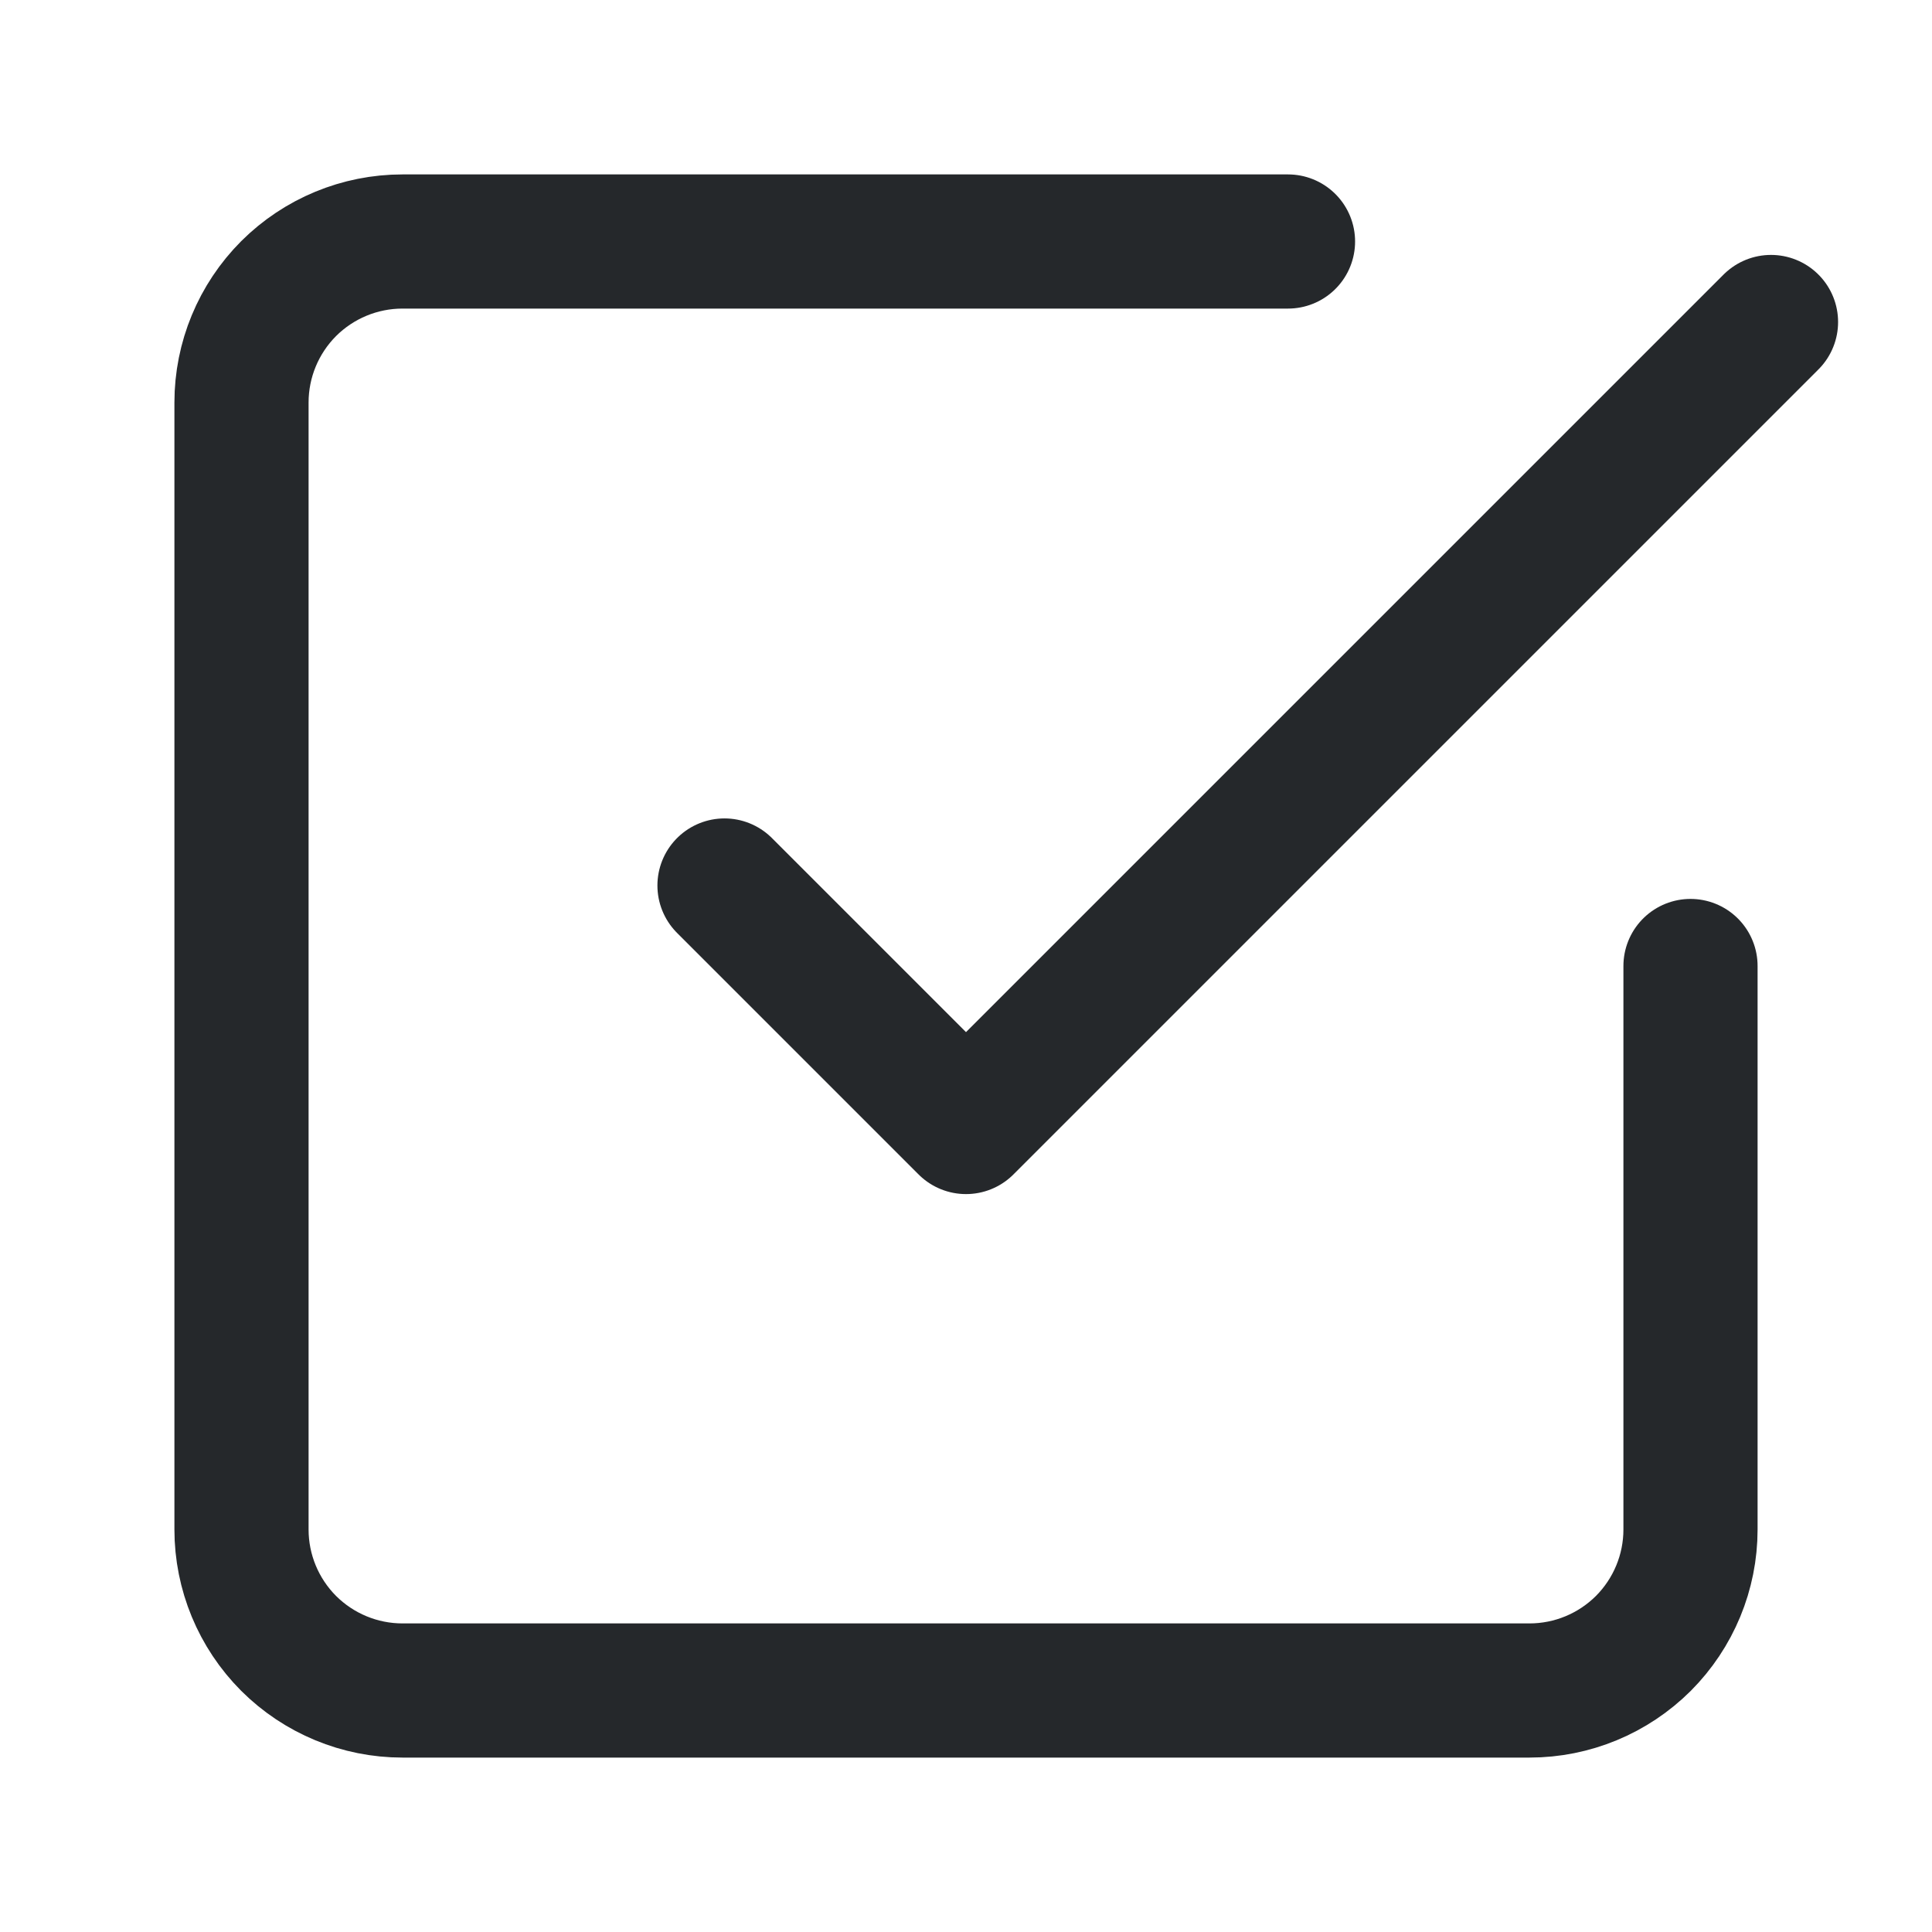
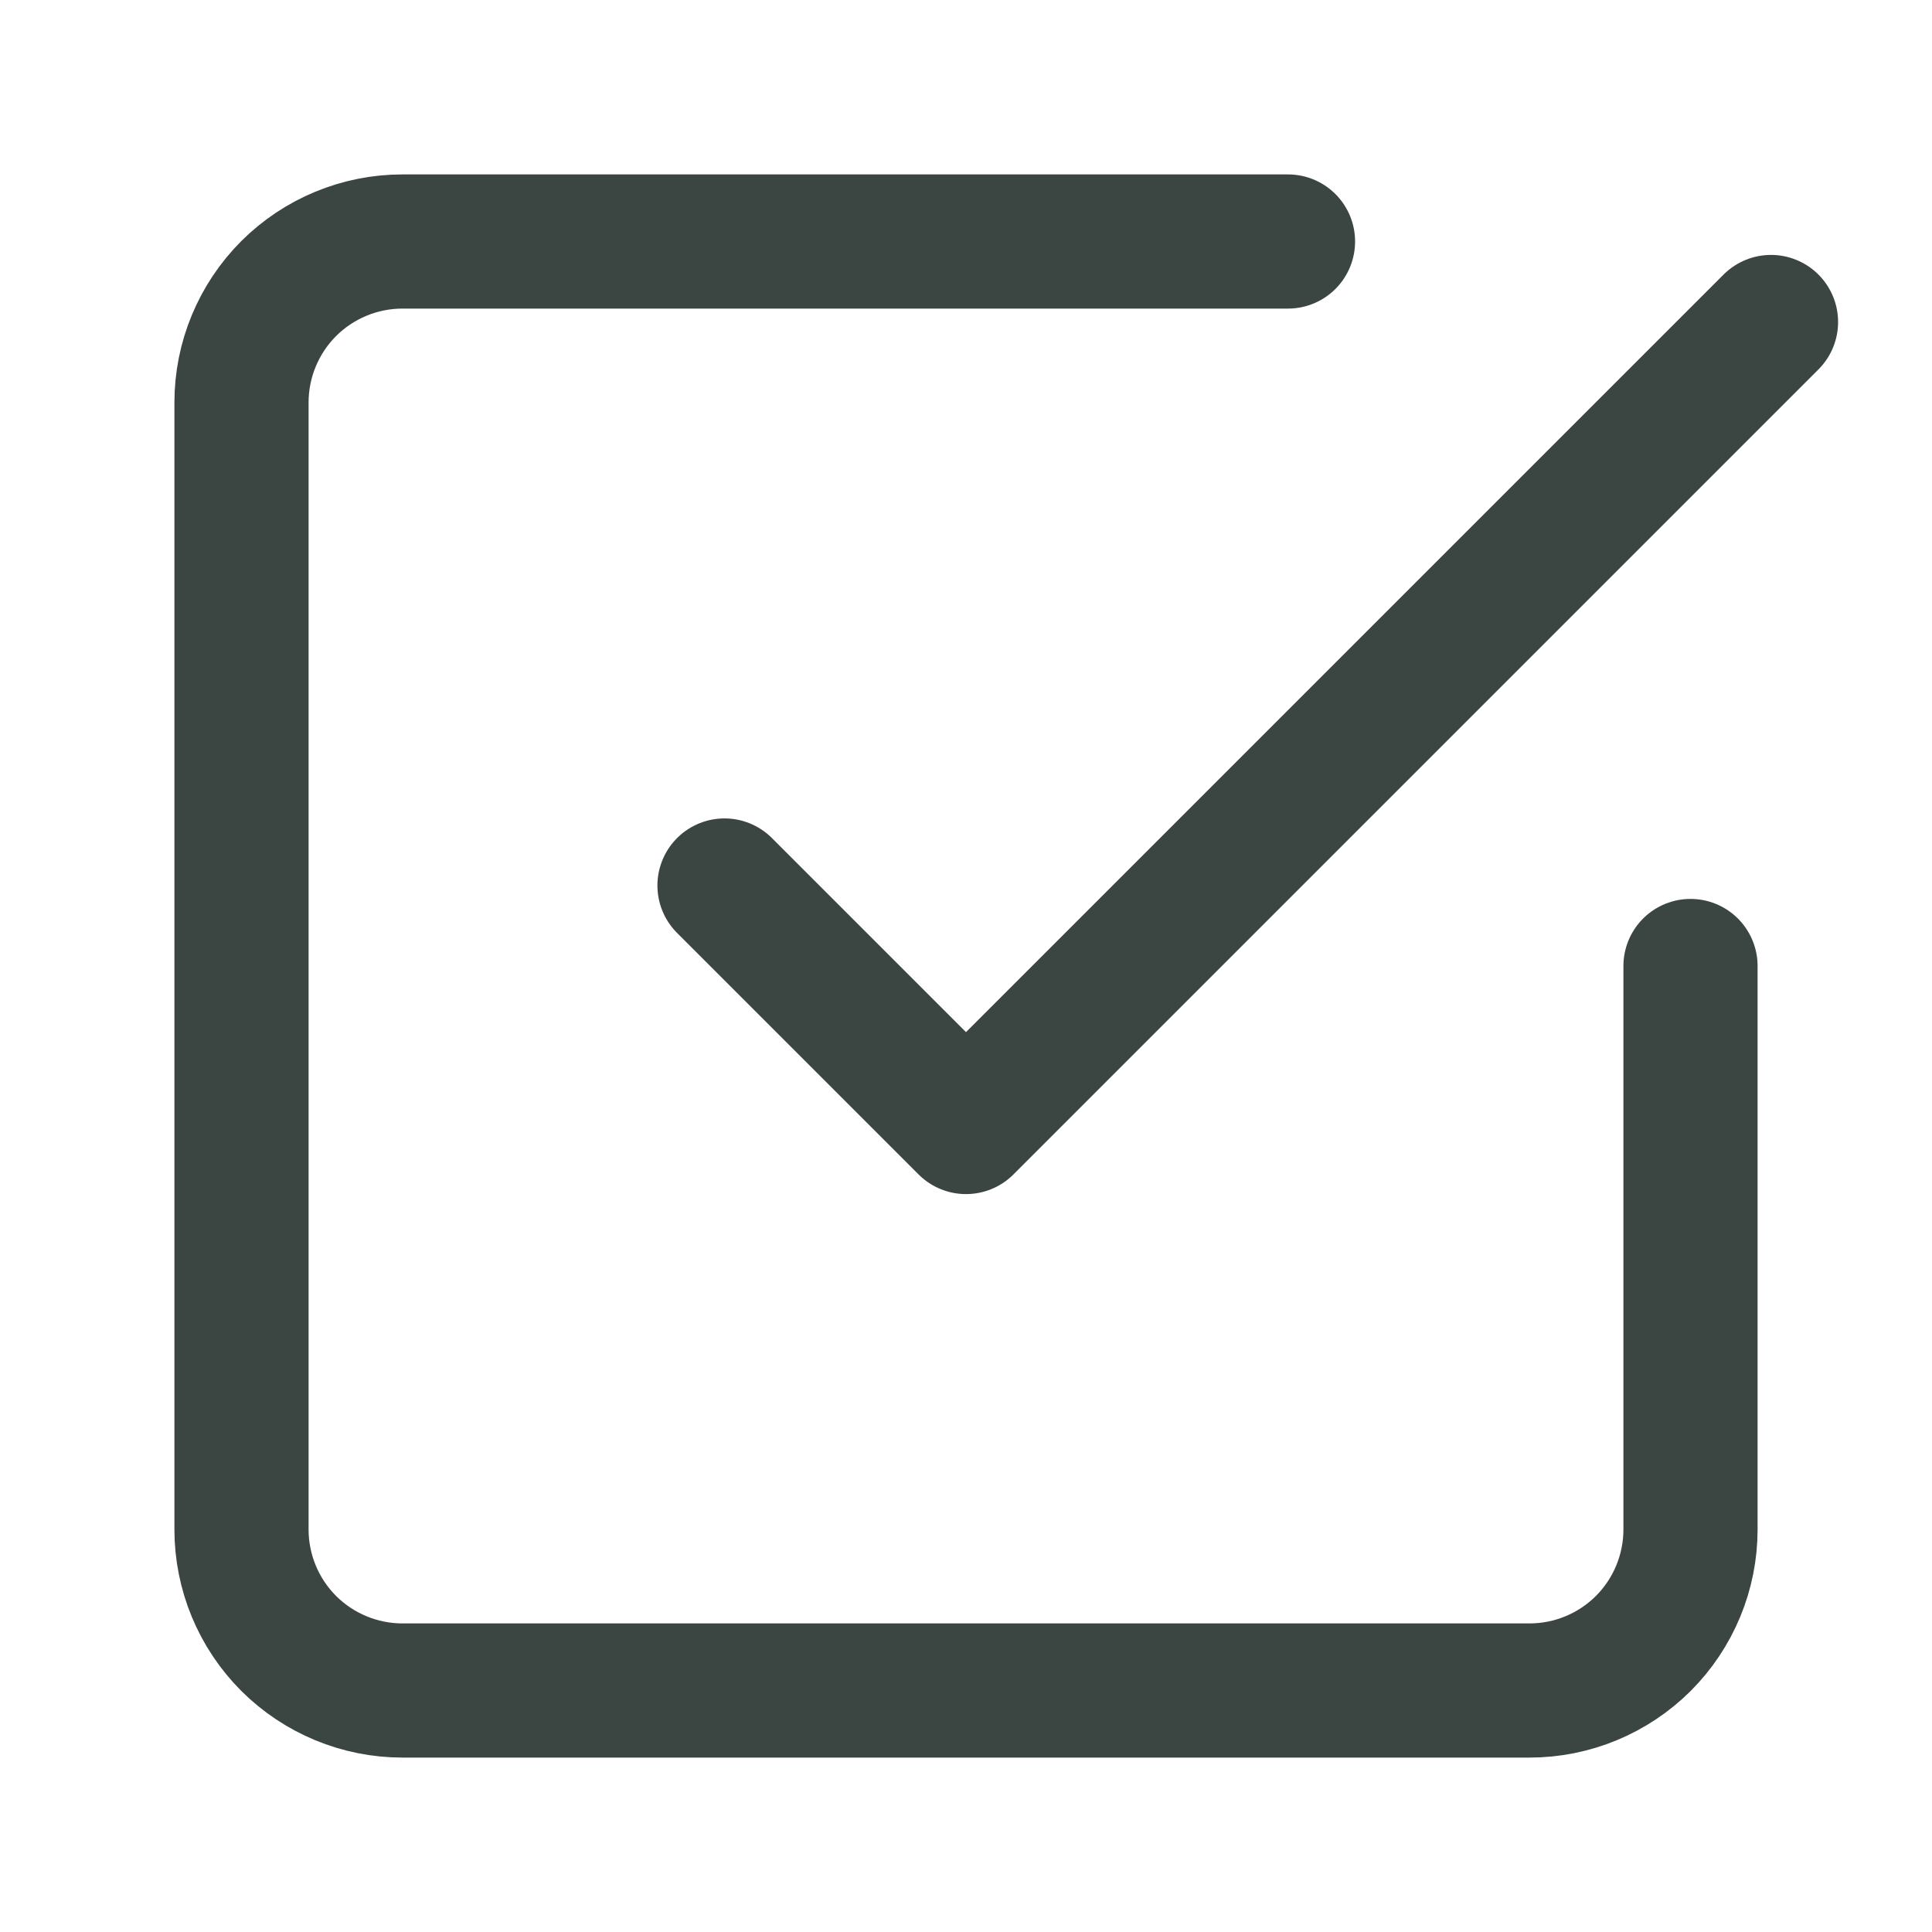
<svg xmlns="http://www.w3.org/2000/svg" width="18" height="18" viewBox="0 0 18 18" fill="none">
-   <path d="M6.75 8.25L9 10.5L16.5 3" stroke="#25282B" stroke-width="1.25" stroke-linecap="round" stroke-linejoin="round" />
-   <path d="M15.75 9V14.25C15.75 14.648 15.592 15.029 15.311 15.311C15.029 15.592 14.648 15.75 14.25 15.75H3.75C3.352 15.75 2.971 15.592 2.689 15.311C2.408 15.029 2.25 14.648 2.25 14.25V3.75C2.25 3.352 2.408 2.971 2.689 2.689C2.971 2.408 3.352 2.25 3.75 2.25H12" stroke="#25282B" stroke-width="1.25" stroke-linecap="round" stroke-linejoin="round" />
+   <path d="M6.75 8.25L9 10.5L16.5 3" stroke="#3B4541" stroke-width="1.25" stroke-linecap="round" stroke-linejoin="round" />
+   <path d="M15.75 9V14.25C15.75 14.648 15.592 15.029 15.311 15.311C15.029 15.592 14.648 15.75 14.25 15.75H3.75C3.352 15.75 2.971 15.592 2.689 15.311C2.408 15.029 2.25 14.648 2.25 14.25V3.75C2.25 3.352 2.408 2.971 2.689 2.689C2.971 2.408 3.352 2.25 3.75 2.25H12" stroke="#3B4541" stroke-width="1.25" stroke-linecap="round" stroke-linejoin="round" />
</svg>
